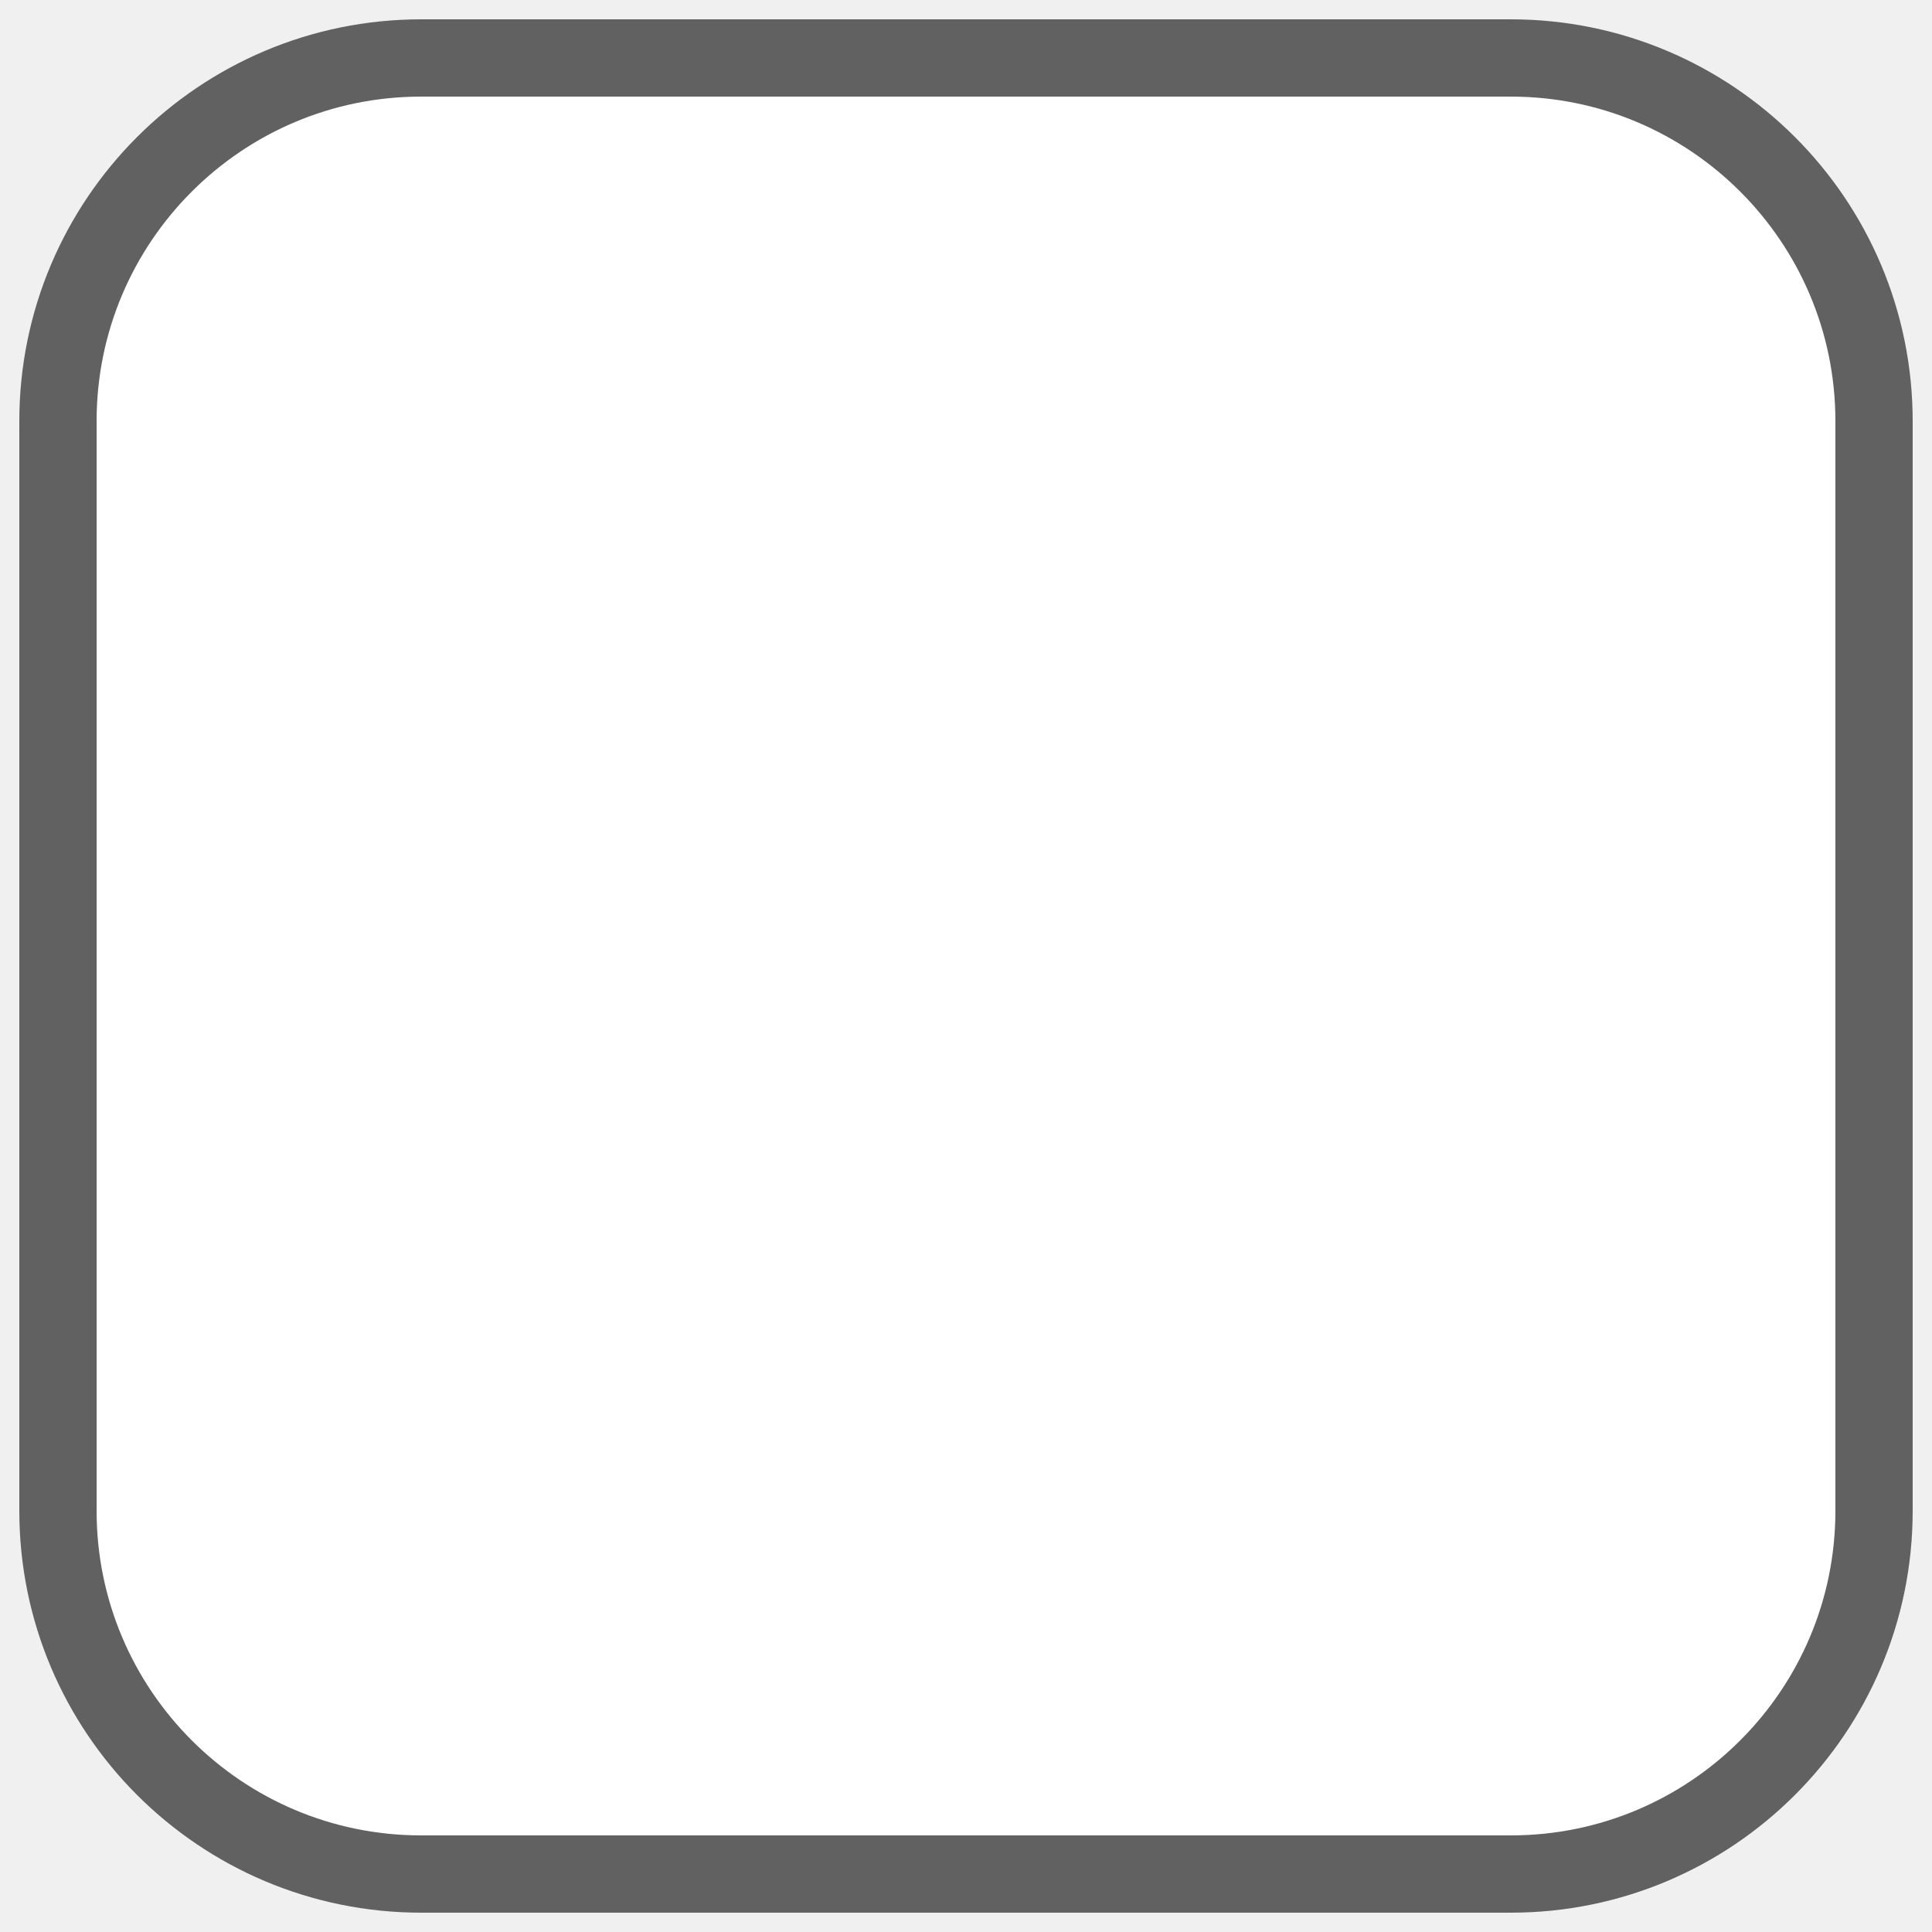
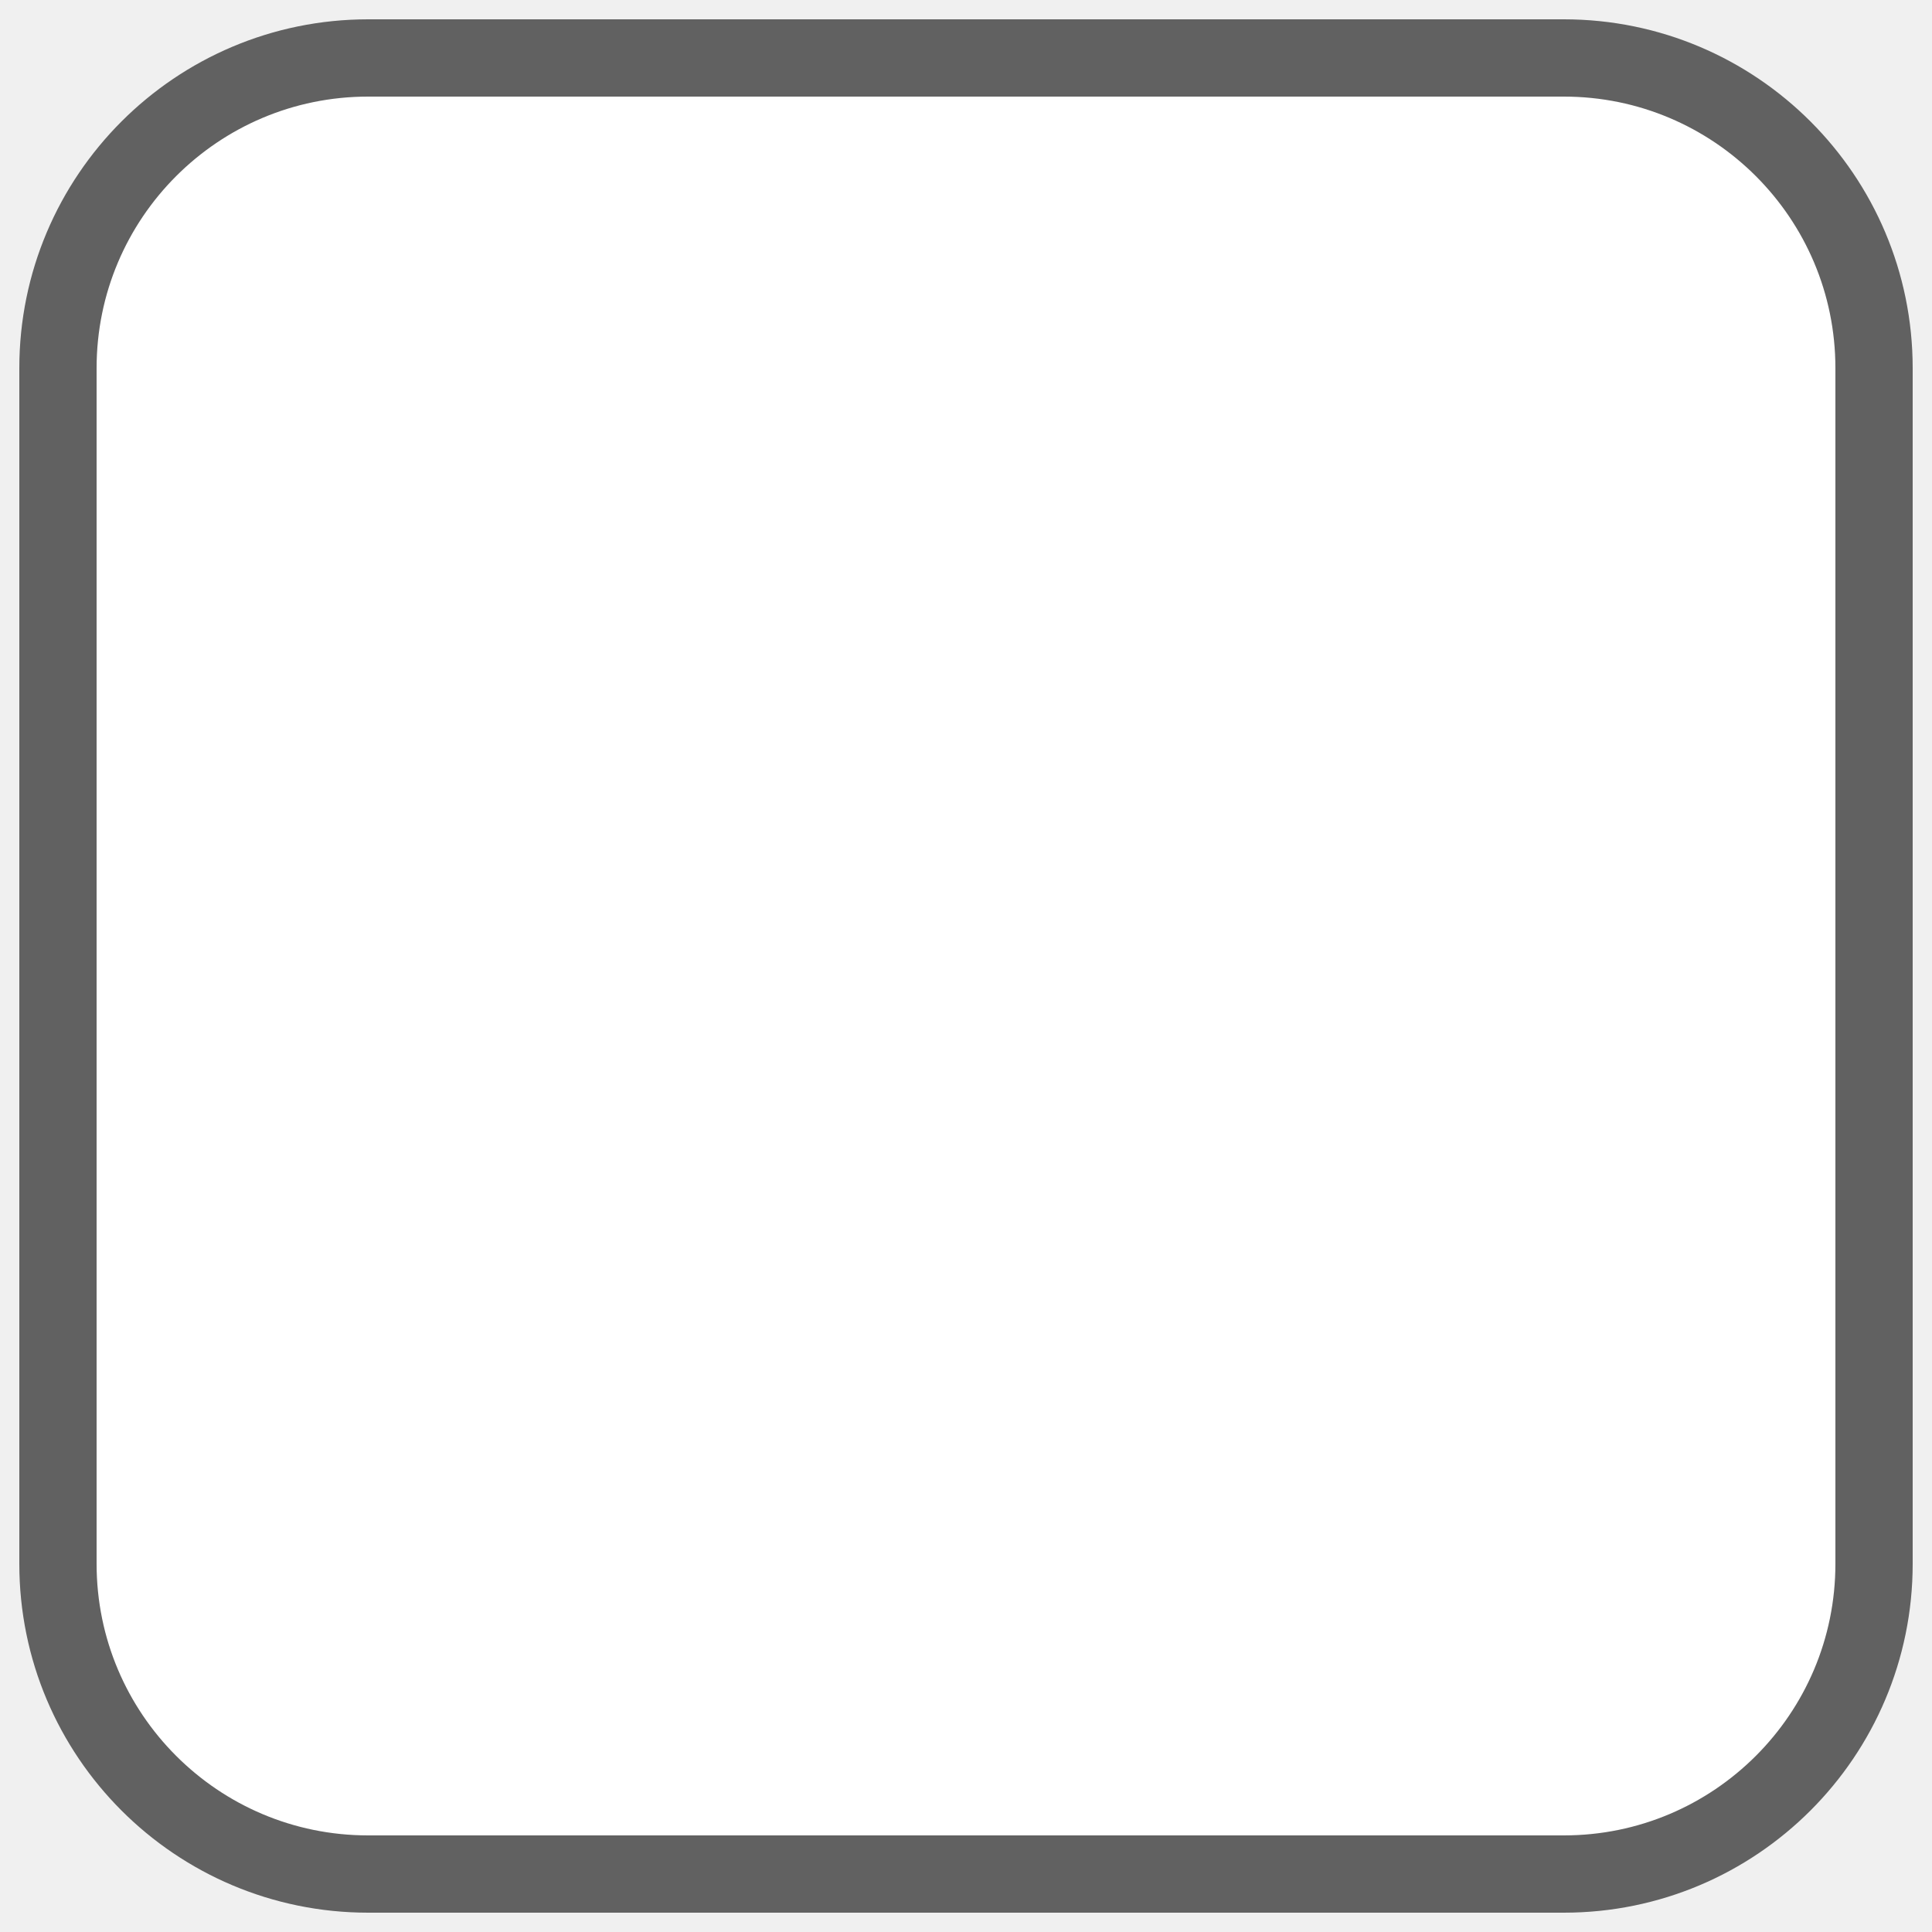
<svg xmlns="http://www.w3.org/2000/svg" width="25" height="25" id="svg2" version="1.1">
  <defs id="defs4">
    </defs>
  <g id="layer1" transform="translate(0,-1027.362)">
-     <rect style="fill:#ffffff;fill-opacity:1;stroke:#616161;stroke-opacity:1" id="rect2816" width="23.5" height="23.5" x="0.75" y="1028.112" ry="4.701" />
+     <rect style="fill:#ffffff;fill-opacity:1;stroke:#616161;stroke-opacity:1" id="rect2816" width="23.5" height="23.5" x="0.75" y="1028.112" ry="4.014" />
  </g>
</svg>
